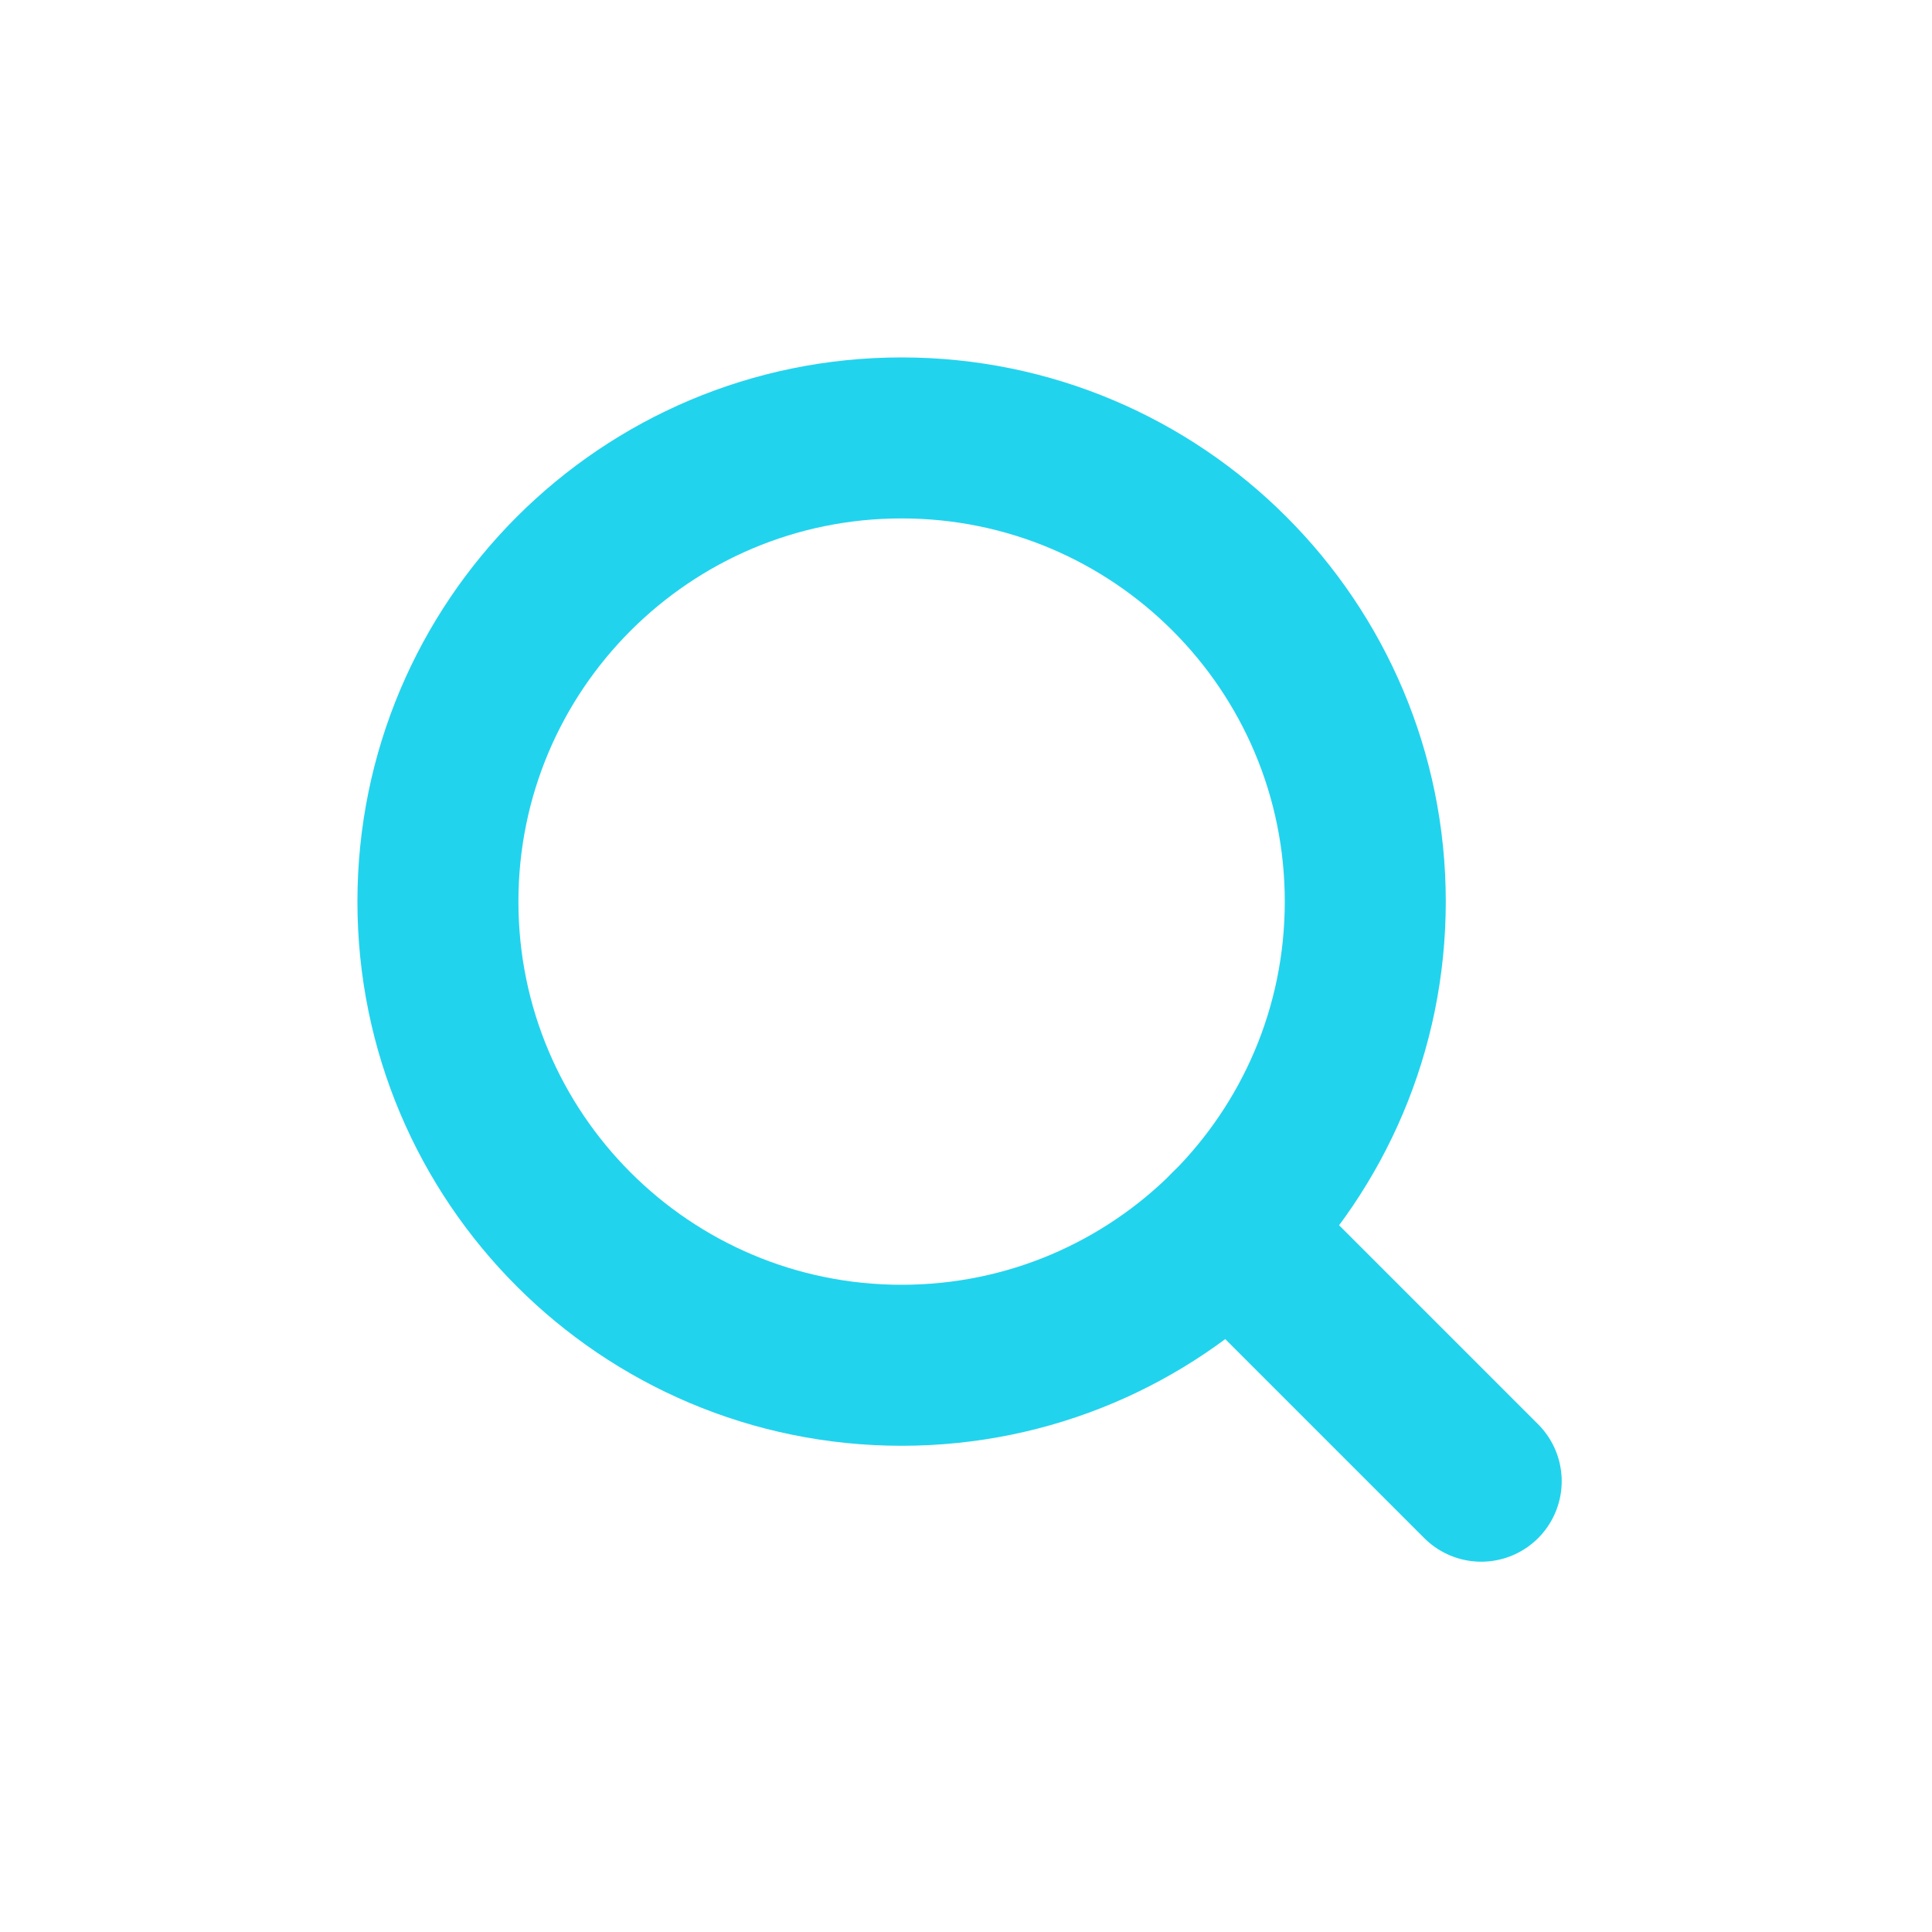
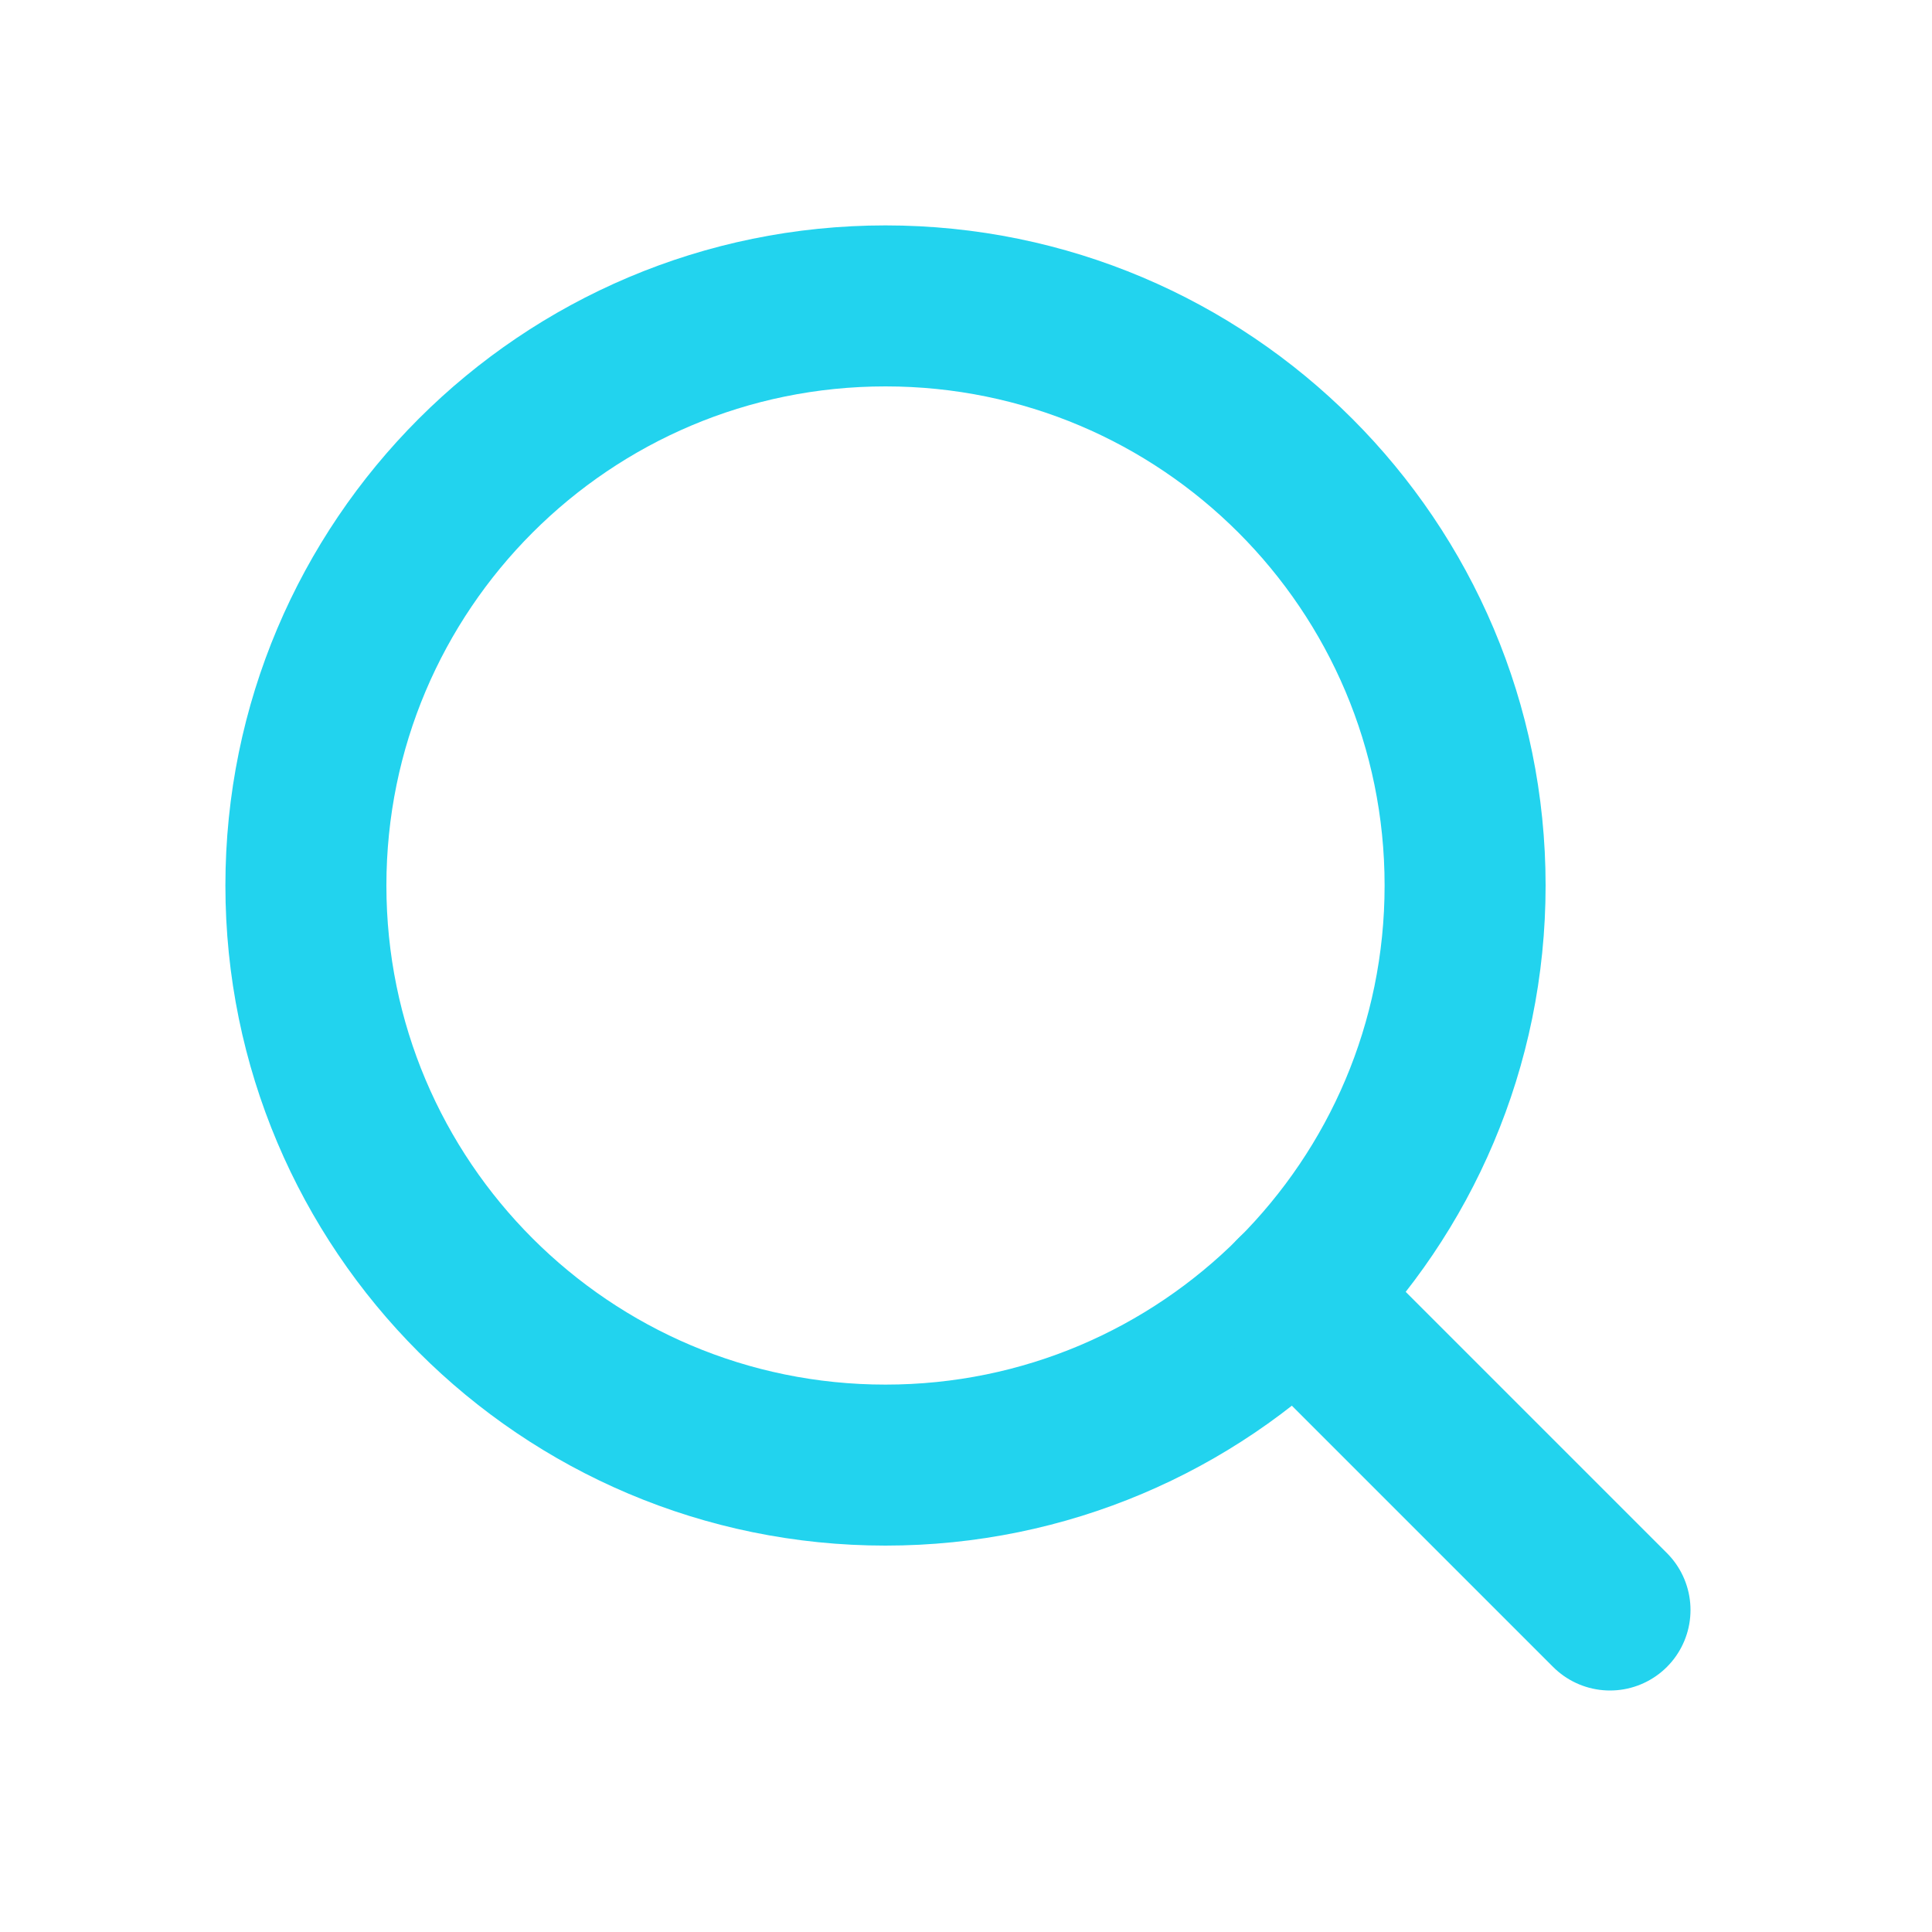
- <svg xmlns="http://www.w3.org/2000/svg" viewBox="0 0 24 24">
-   <g fill="none" stroke="#22d3ee" stroke-width="2.5" stroke-linecap="round" stroke-linejoin="round" transform="translate(12 12) scale(0.8) translate(-12 -12)">
-     <circle cx="11" cy="11" r="7.2" />
-     <line x1="20" y1="20" x2="16.09" y2="16.09" />
-   </g>
+ <svg xmlns="http://www.w3.org/2000/svg" viewBox="0 0 24 24" fill="none" stroke="#22d3ee" stroke-width="2" stroke-linecap="round" stroke-linejoin="round">
+   <circle cx="11" cy="11" r="7.2" />
+   <line x1="20" y1="20" x2="16.09" y2="16.09" />
</svg>
